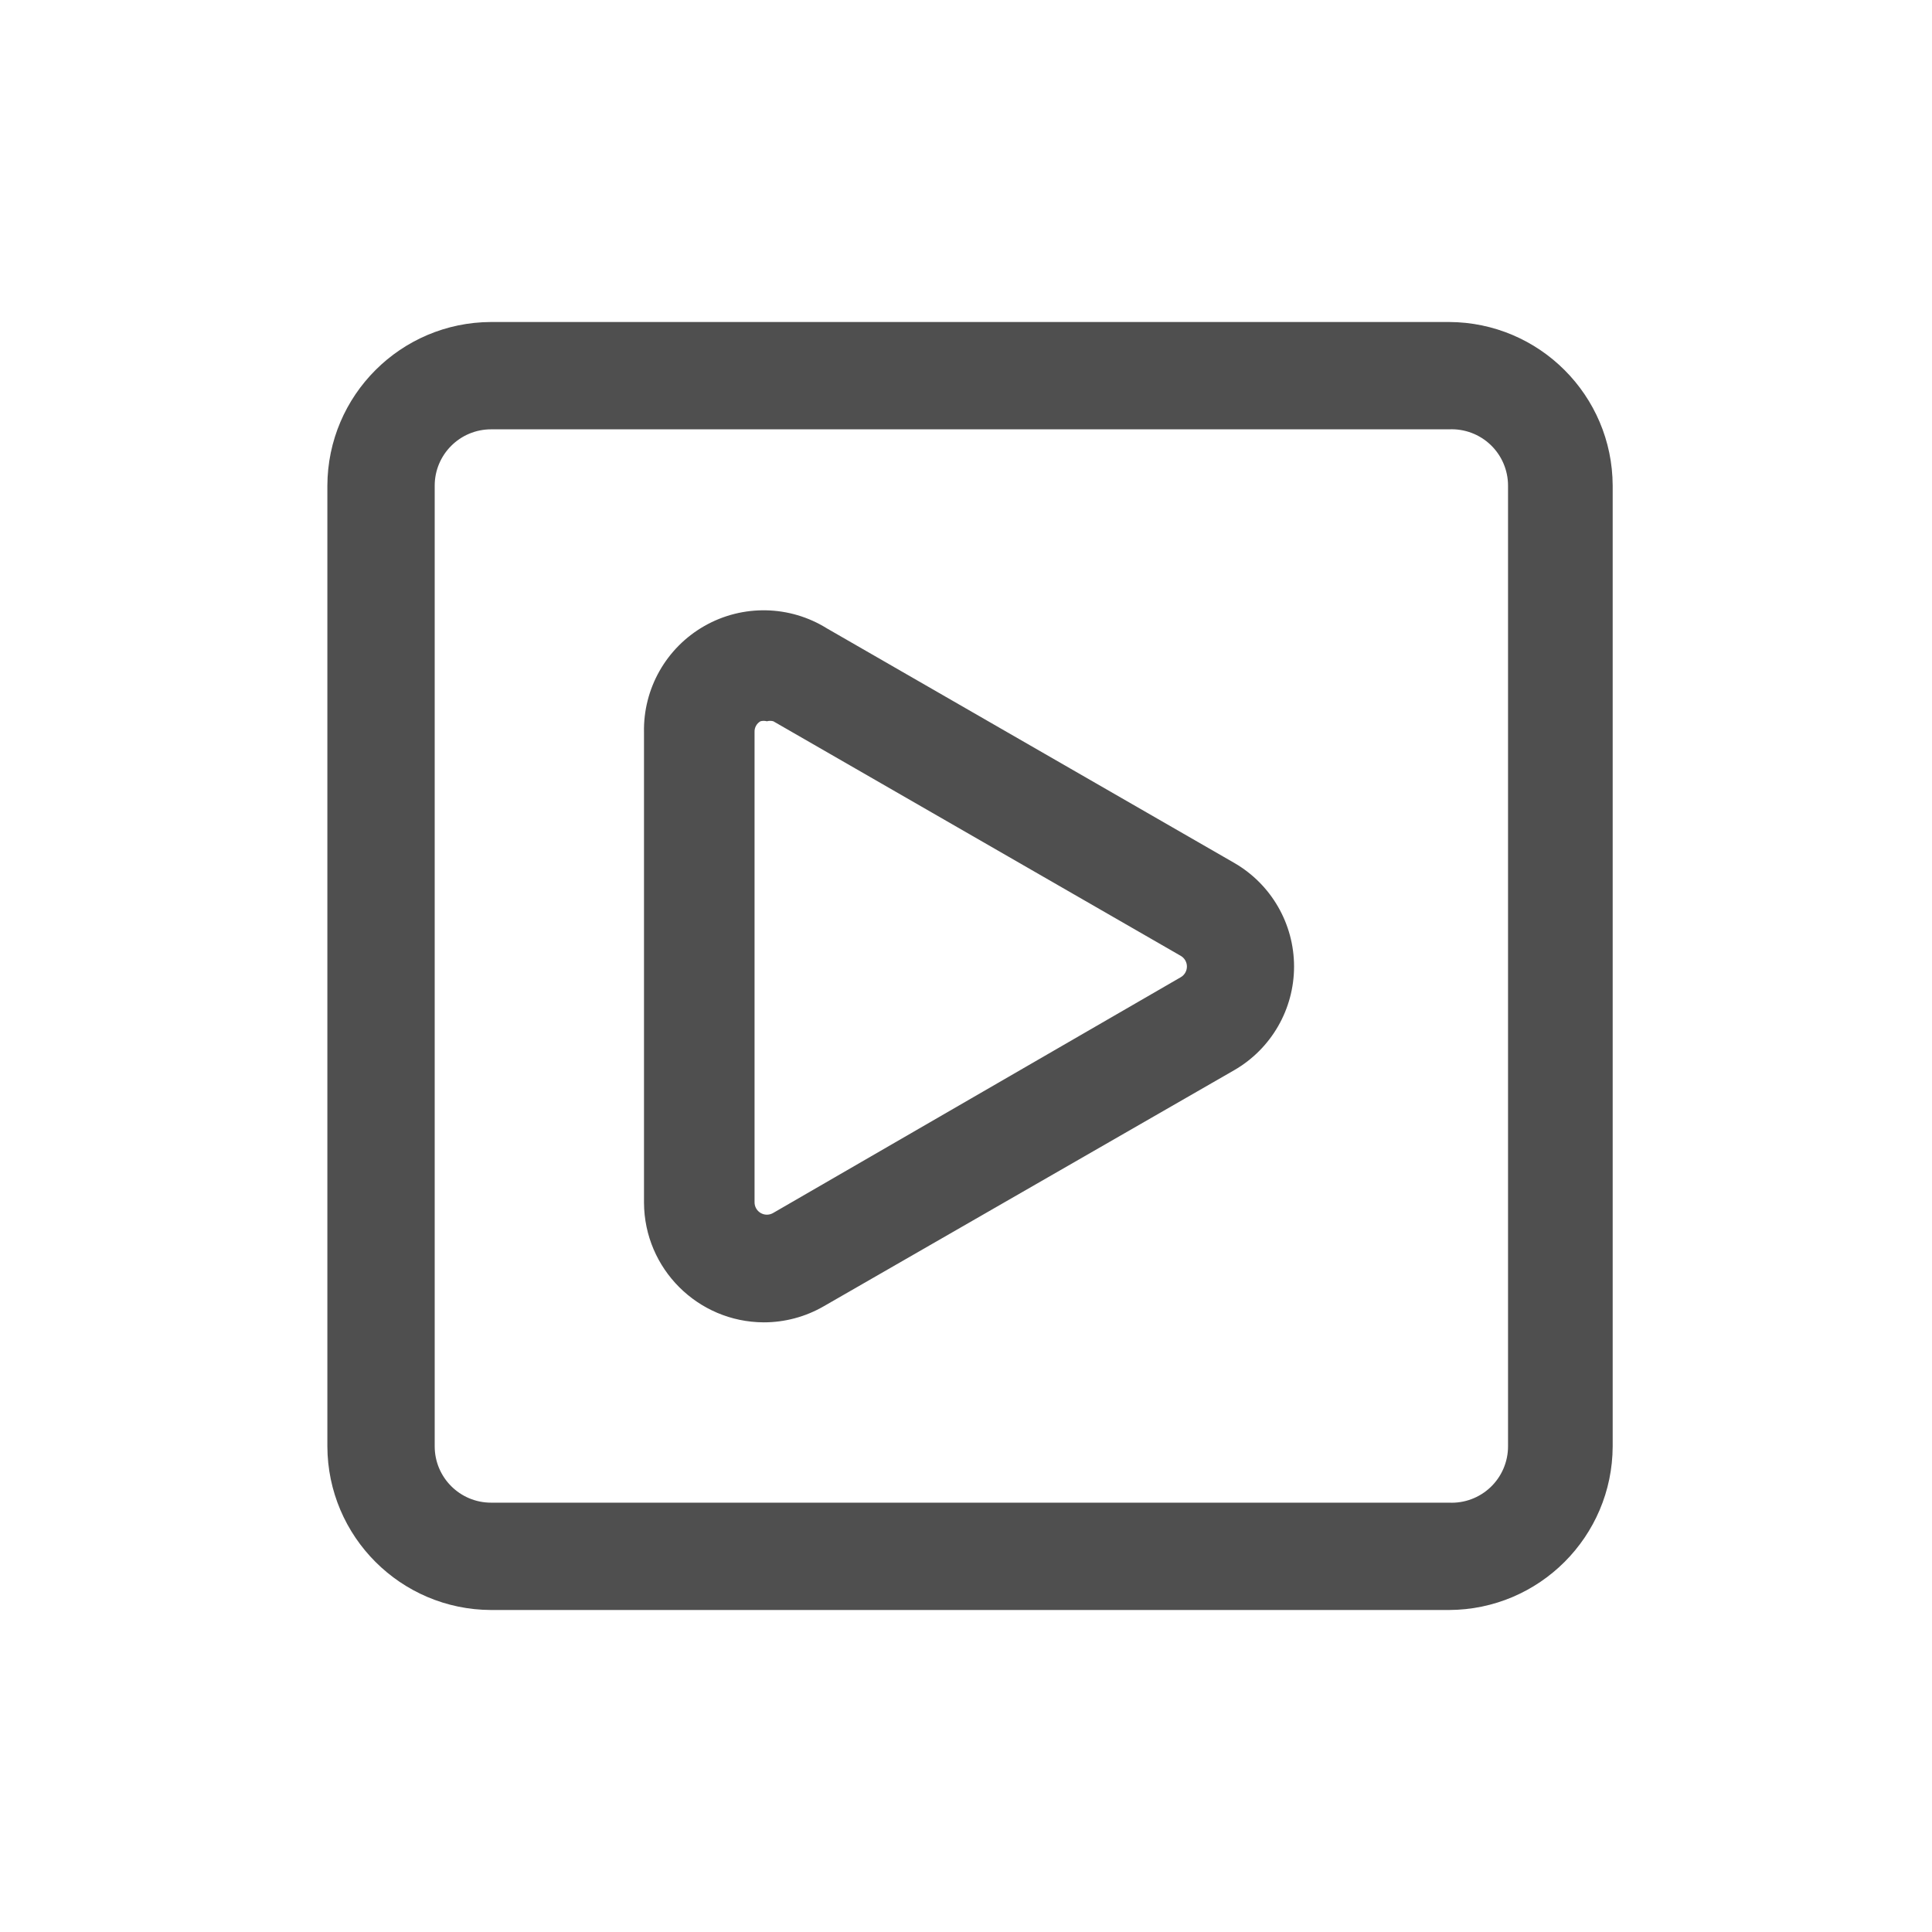
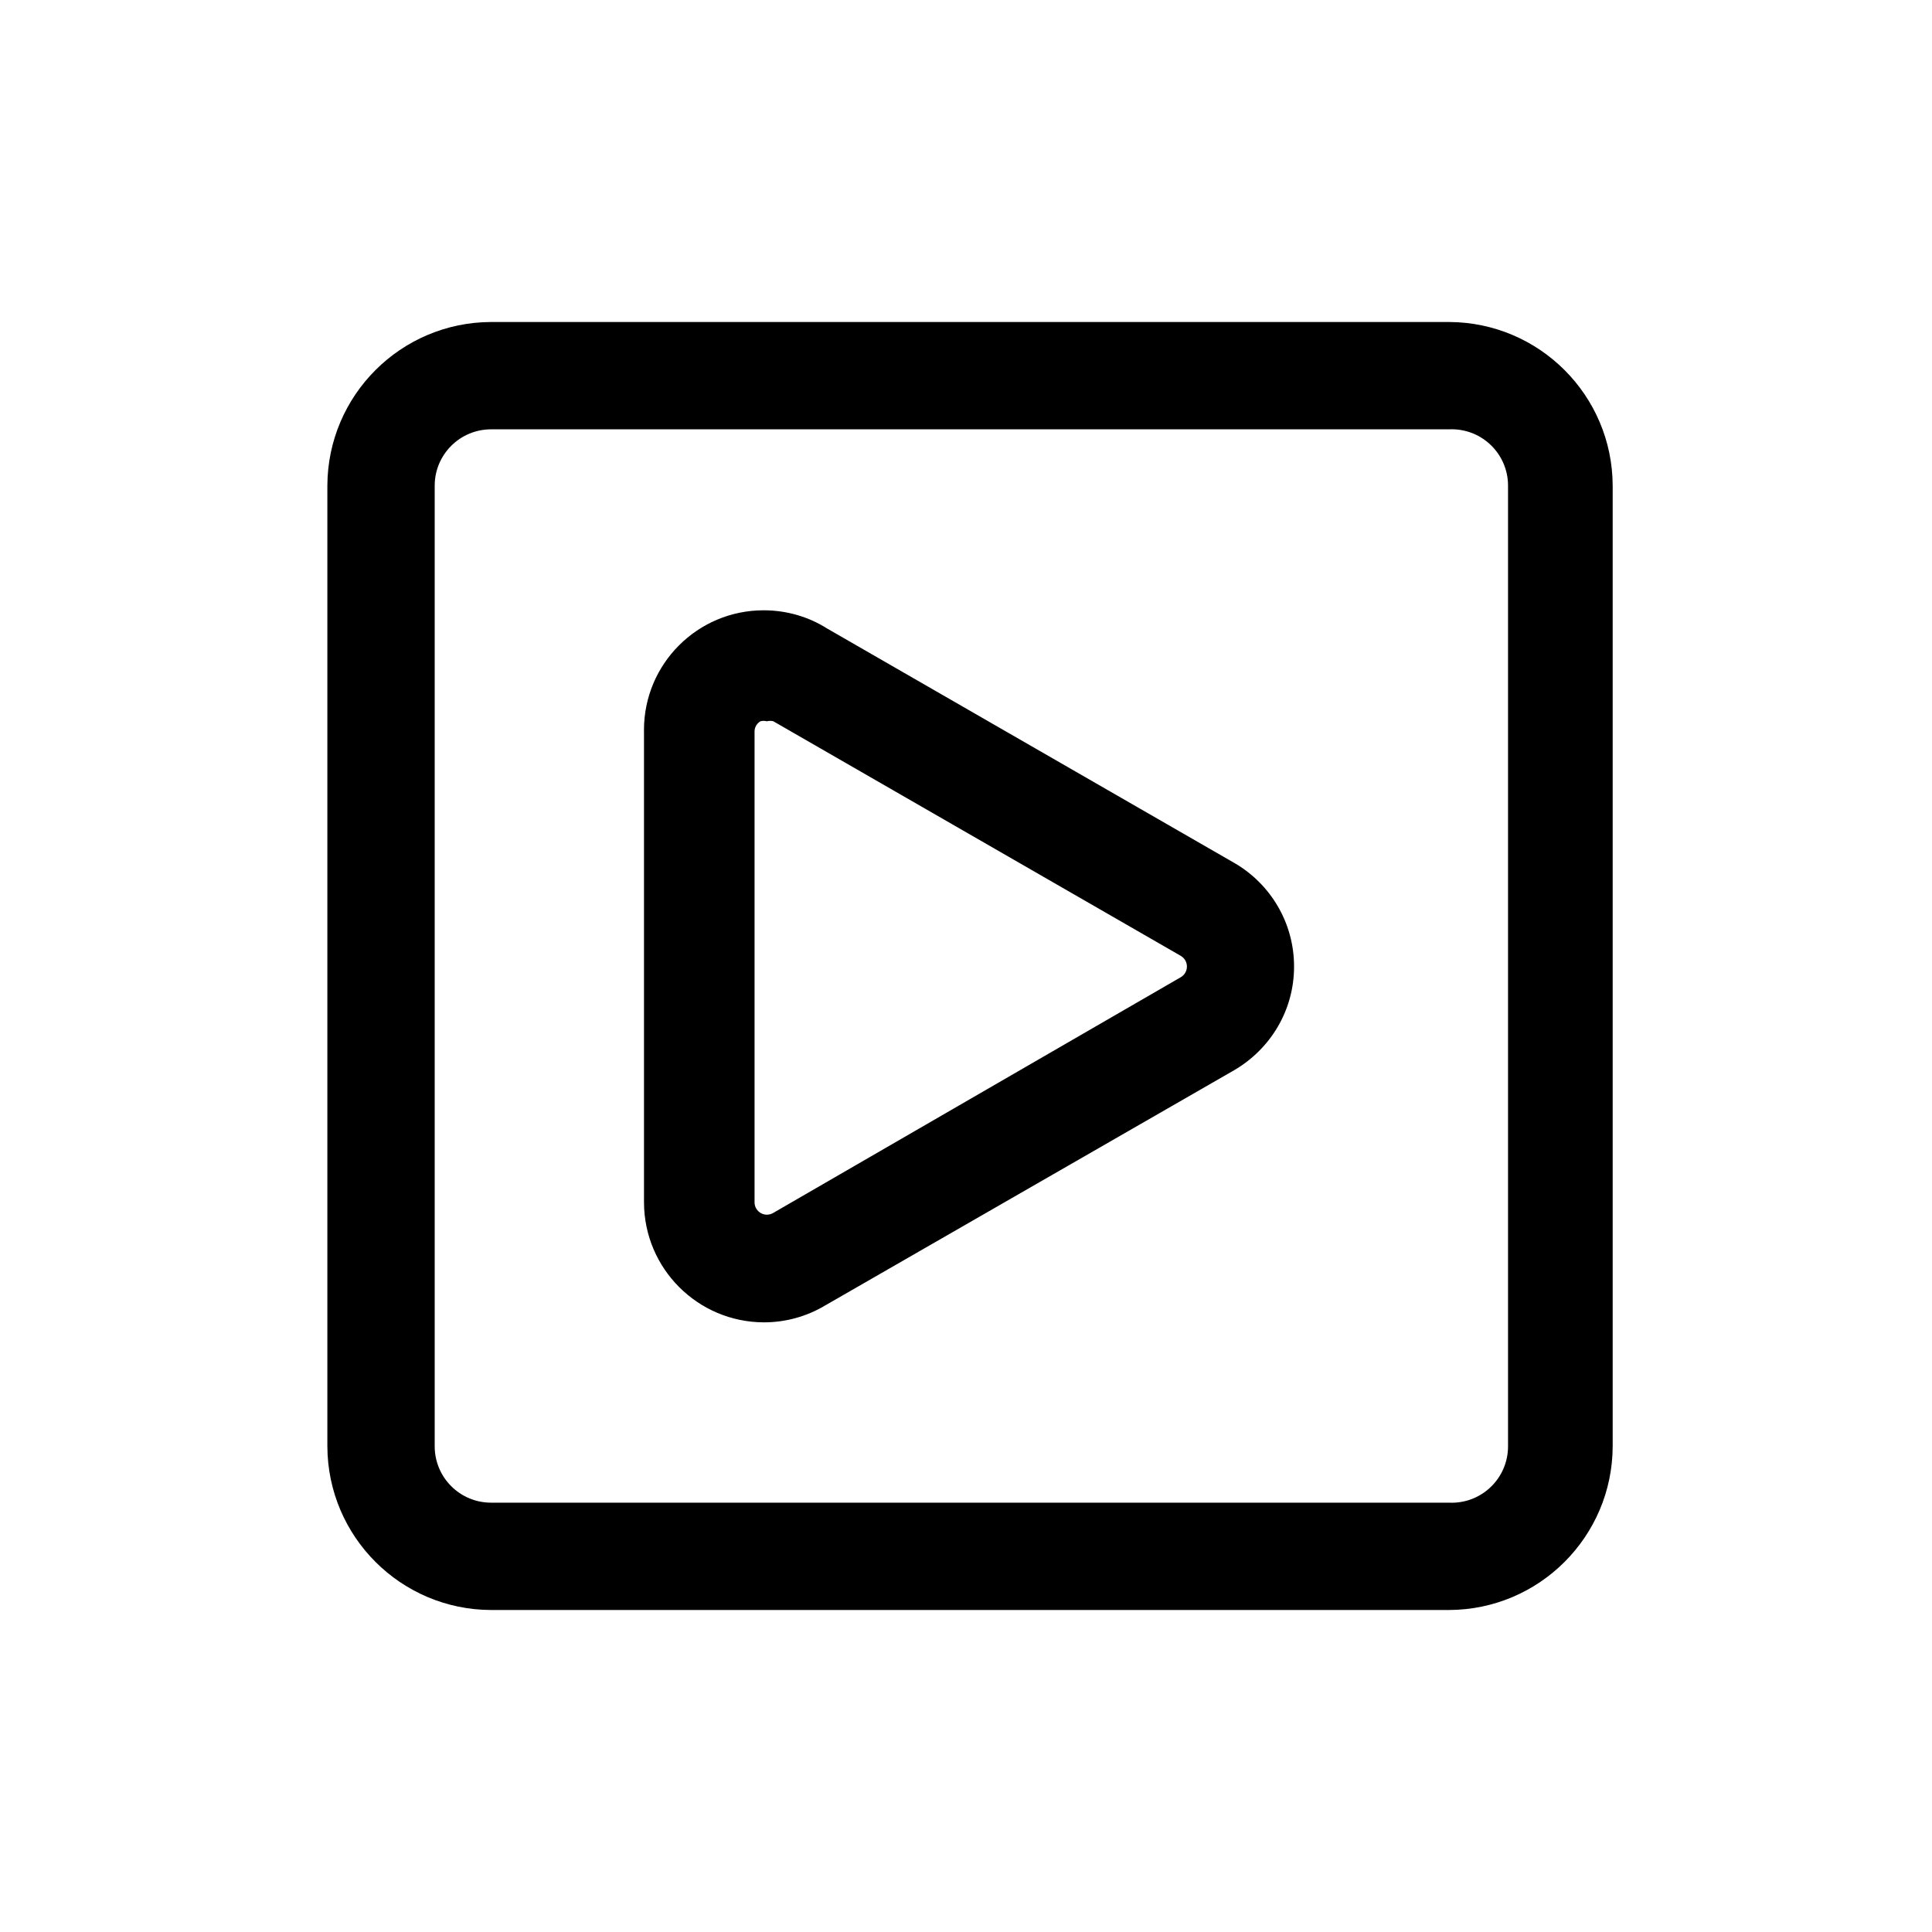
- <svg xmlns="http://www.w3.org/2000/svg" id="Layer_2" data-name="Layer 2" viewBox="0 0 36 36">
-   <defs>
-     <style>.cls-1{fill:#4f4f4f;}</style>
-   </defs>
-   <path class="cls-1" d="M27,6H9.15A3.06,3.06,0,0,0,6.1,9.05V26.95A3.06,3.06,0,0,0,9.15,30H27a3.06,3.06,0,0,0,3.05-3.05V9.05A3.06,3.06,0,0,0,27,6ZM28.1,26.95A1.05,1.05,0,0,1,27,28H9.15A1.05,1.05,0,0,1,8.1,26.95V9.05A1.05,1.05,0,0,1,9.15,8H27A1.05,1.05,0,0,1,28.1,9.05Z" />
-   <path class="cls-1" d="M23,16.08l-7.59-4.37A2.23,2.23,0,0,0,12,13.65l0,8.76a2.24,2.24,0,0,0,2.23,2.23,2.23,2.23,0,0,0,1.12-.3L23,19.94a2.23,2.23,0,0,0,0-3.86Zm-1,2.13L14.41,22.6a.23.23,0,0,1-.35-.2l0-8.76a.22.22,0,0,1,.11-.2.23.23,0,0,1,.12,0,.23.23,0,0,1,.12,0L22,17.81a.23.23,0,0,1,0,.4Z" />
+ <svg xmlns="http://www.w3.org/2000/svg" version="1.1" width="1024" height="1024" viewBox="0 0 1024 1024">
+   <g id="icomoon-ignore">
+ </g>
+   <path d="M768 170.667h-507.733c-47.849 0.161-86.594 38.907-86.756 86.74v509.172c0.161 47.849 38.907 86.594 86.74 86.756h507.749c47.849-0.161 86.594-38.907 86.756-86.74v-509.172c-0.161-47.849-38.907-86.594-86.74-86.756h-0.016zM799.289 766.578c0 0.010 0 0.022 0 0.034 0 16.495-13.372 29.867-29.867 29.867-0.5 0-0.998-0.012-1.492-0.037l0.070 0.003h-507.733c-16.495 0-29.867-13.372-29.867-29.867v-509.156c0-16.495 13.372-29.867 29.867-29.867v0h507.733c0.425-0.022 0.922-0.034 1.422-0.034 16.495 0 29.867 13.372 29.867 29.867 0 0.012 0 0.024 0 0.036v-0.002z" />
+   <path d="M654.222 457.387l-215.893-124.302c-9.533-6.035-21.138-9.617-33.579-9.617-35.032 0-63.431 28.399-63.431 63.431 0 0.481 0.005 0.961 0.016 1.44l-0.001-0.071v249.173c0.161 34.967 28.464 63.27 63.416 63.431h0.015c0.024 0 0.053 0 0.081 0 11.702 0 22.664-3.169 32.075-8.695l-0.298 0.162 217.6-125.156c19.060-11.18 31.655-31.568 31.655-54.898s-12.595-43.718-31.357-54.736l-0.298-0.162zM625.778 517.973l-215.893 124.871c-0.972 0.604-2.151 0.962-3.414 0.962-3.613 0-6.542-2.929-6.542-6.542 0-0.038 0-0.076 0.001-0.114v0.006-249.173c-0.004-0.079-0.006-0.173-0.006-0.266 0-2.306 1.248-4.321 3.105-5.407l0.030-0.016c0.512-0.144 1.1-0.227 1.707-0.227s1.195 0.083 1.753 0.237l-0.046-0.011c0.512-0.144 1.1-0.227 1.707-0.227s1.195 0.083 1.753 0.237l-0.046-0.011 215.893 124.302c1.992 1.147 3.312 3.264 3.312 5.689s-1.32 4.542-3.28 5.672l-0.032 0.017z" />
</svg>
